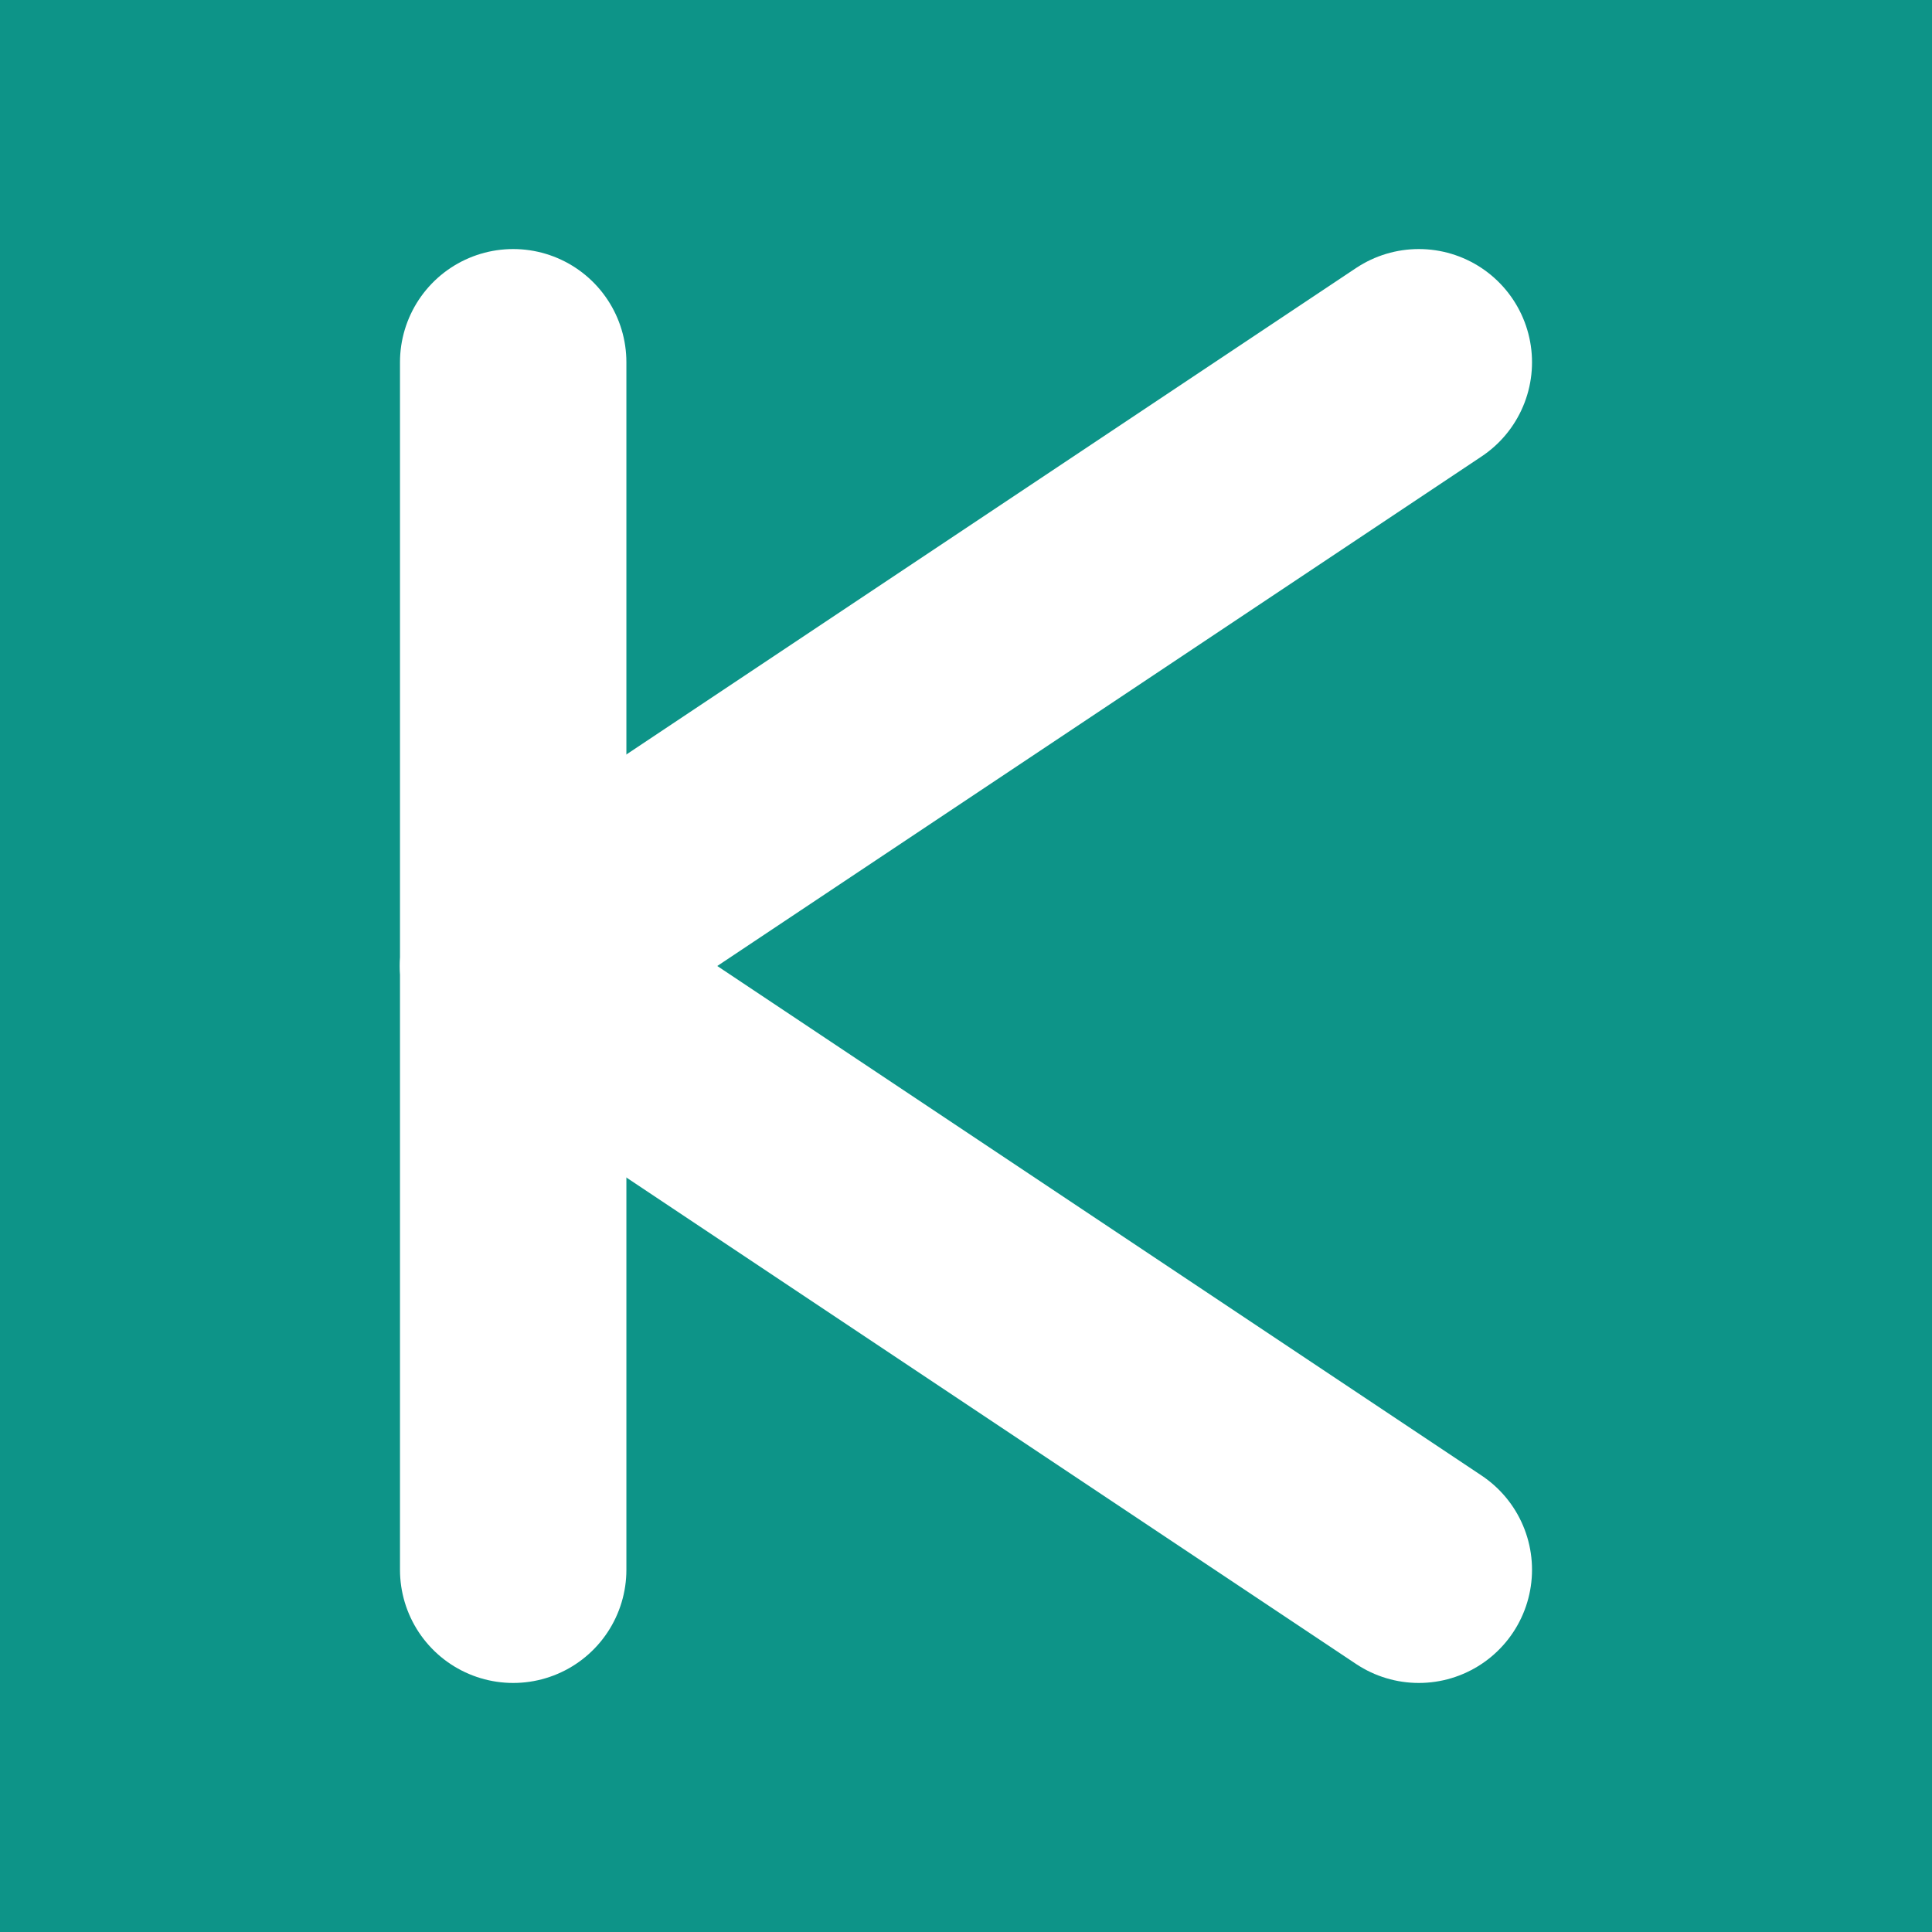
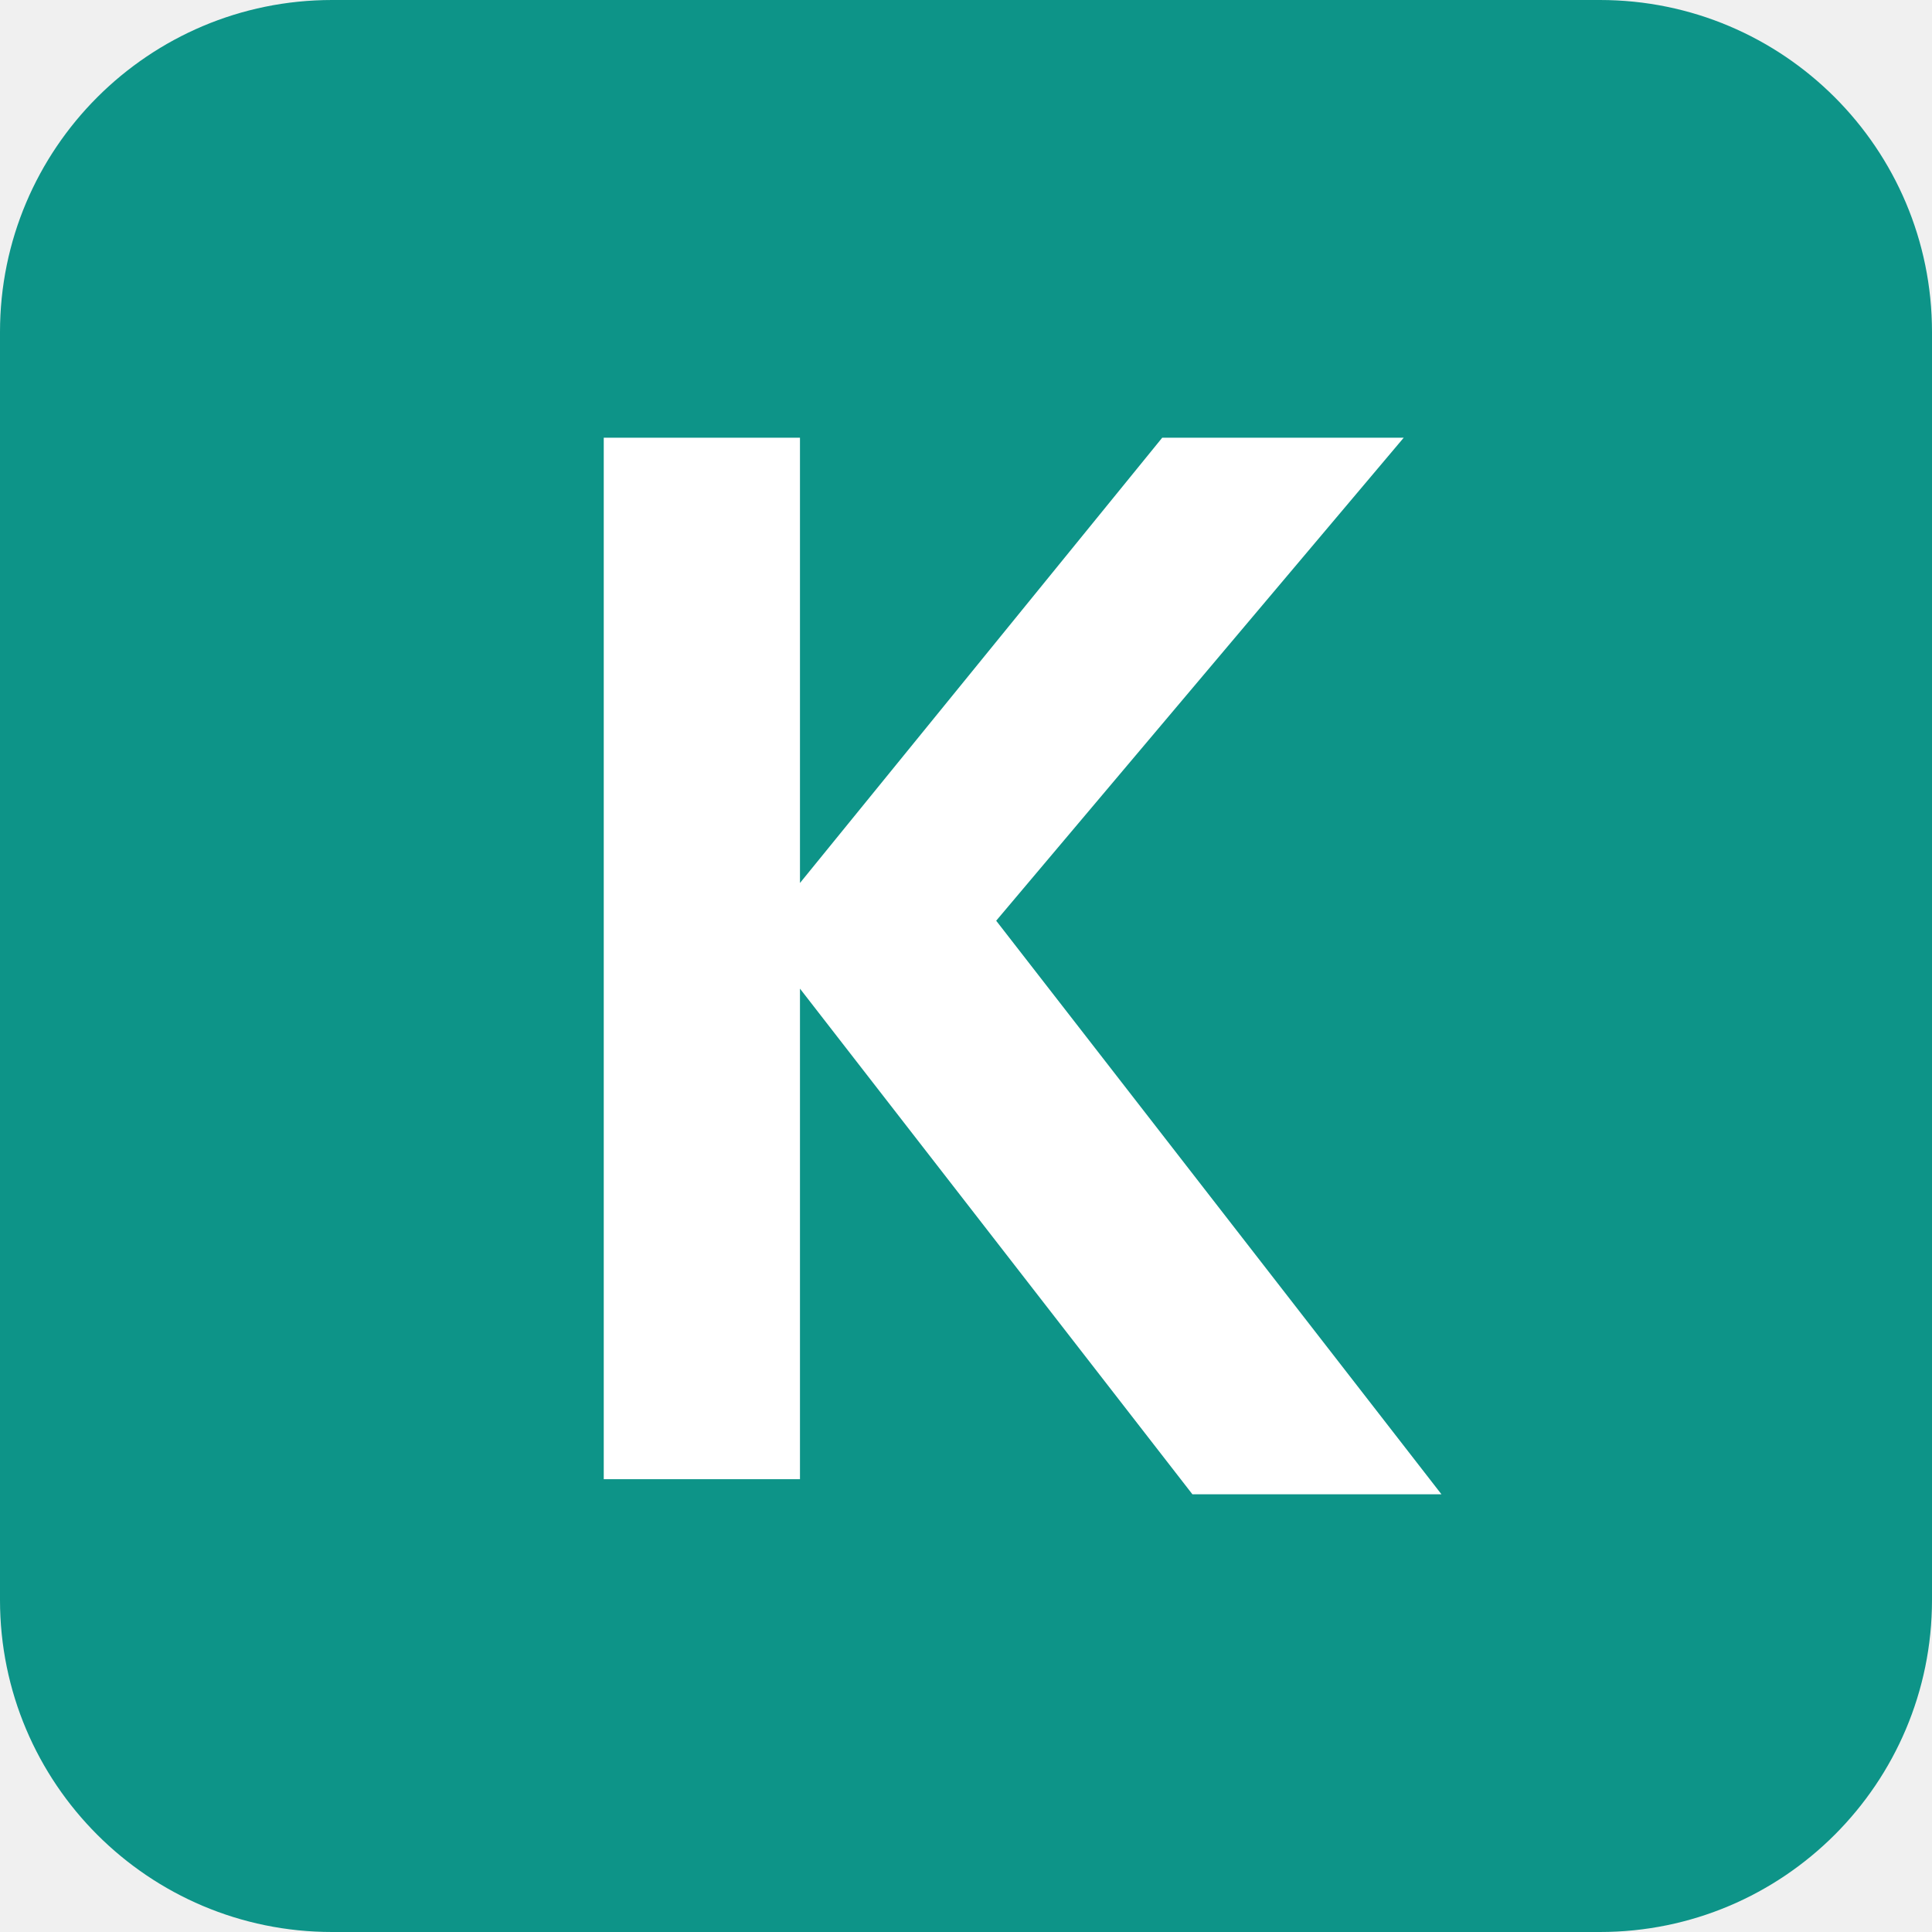
<svg xmlns="http://www.w3.org/2000/svg" viewBox="0 0 512 512" width="512" height="512" role="img" aria-label="Kassa">
-   <rect width="512" height="512" fill="#0D9488" />
-   <g transform="translate(-4 16) scale(20)" fill="none" stroke="#FFFFFF" stroke-width="3" stroke-linecap="round" stroke-linejoin="round">
-     <line x1="7" y1="4" x2="7" y2="20" />
-     <line x1="7" y1="12" x2="19" y2="4" />
-     <line x1="7" y1="12" x2="19" y2="20" />
-   </g>
+   <rect width="512" height="512" rx="88" fill="#0D9488" />
+   <path d="M160 116h52v118l96-118h64l-108 128 118 152h-66L212 262v130h-52V116z" fill="#FFFFFF" />
</svg>
